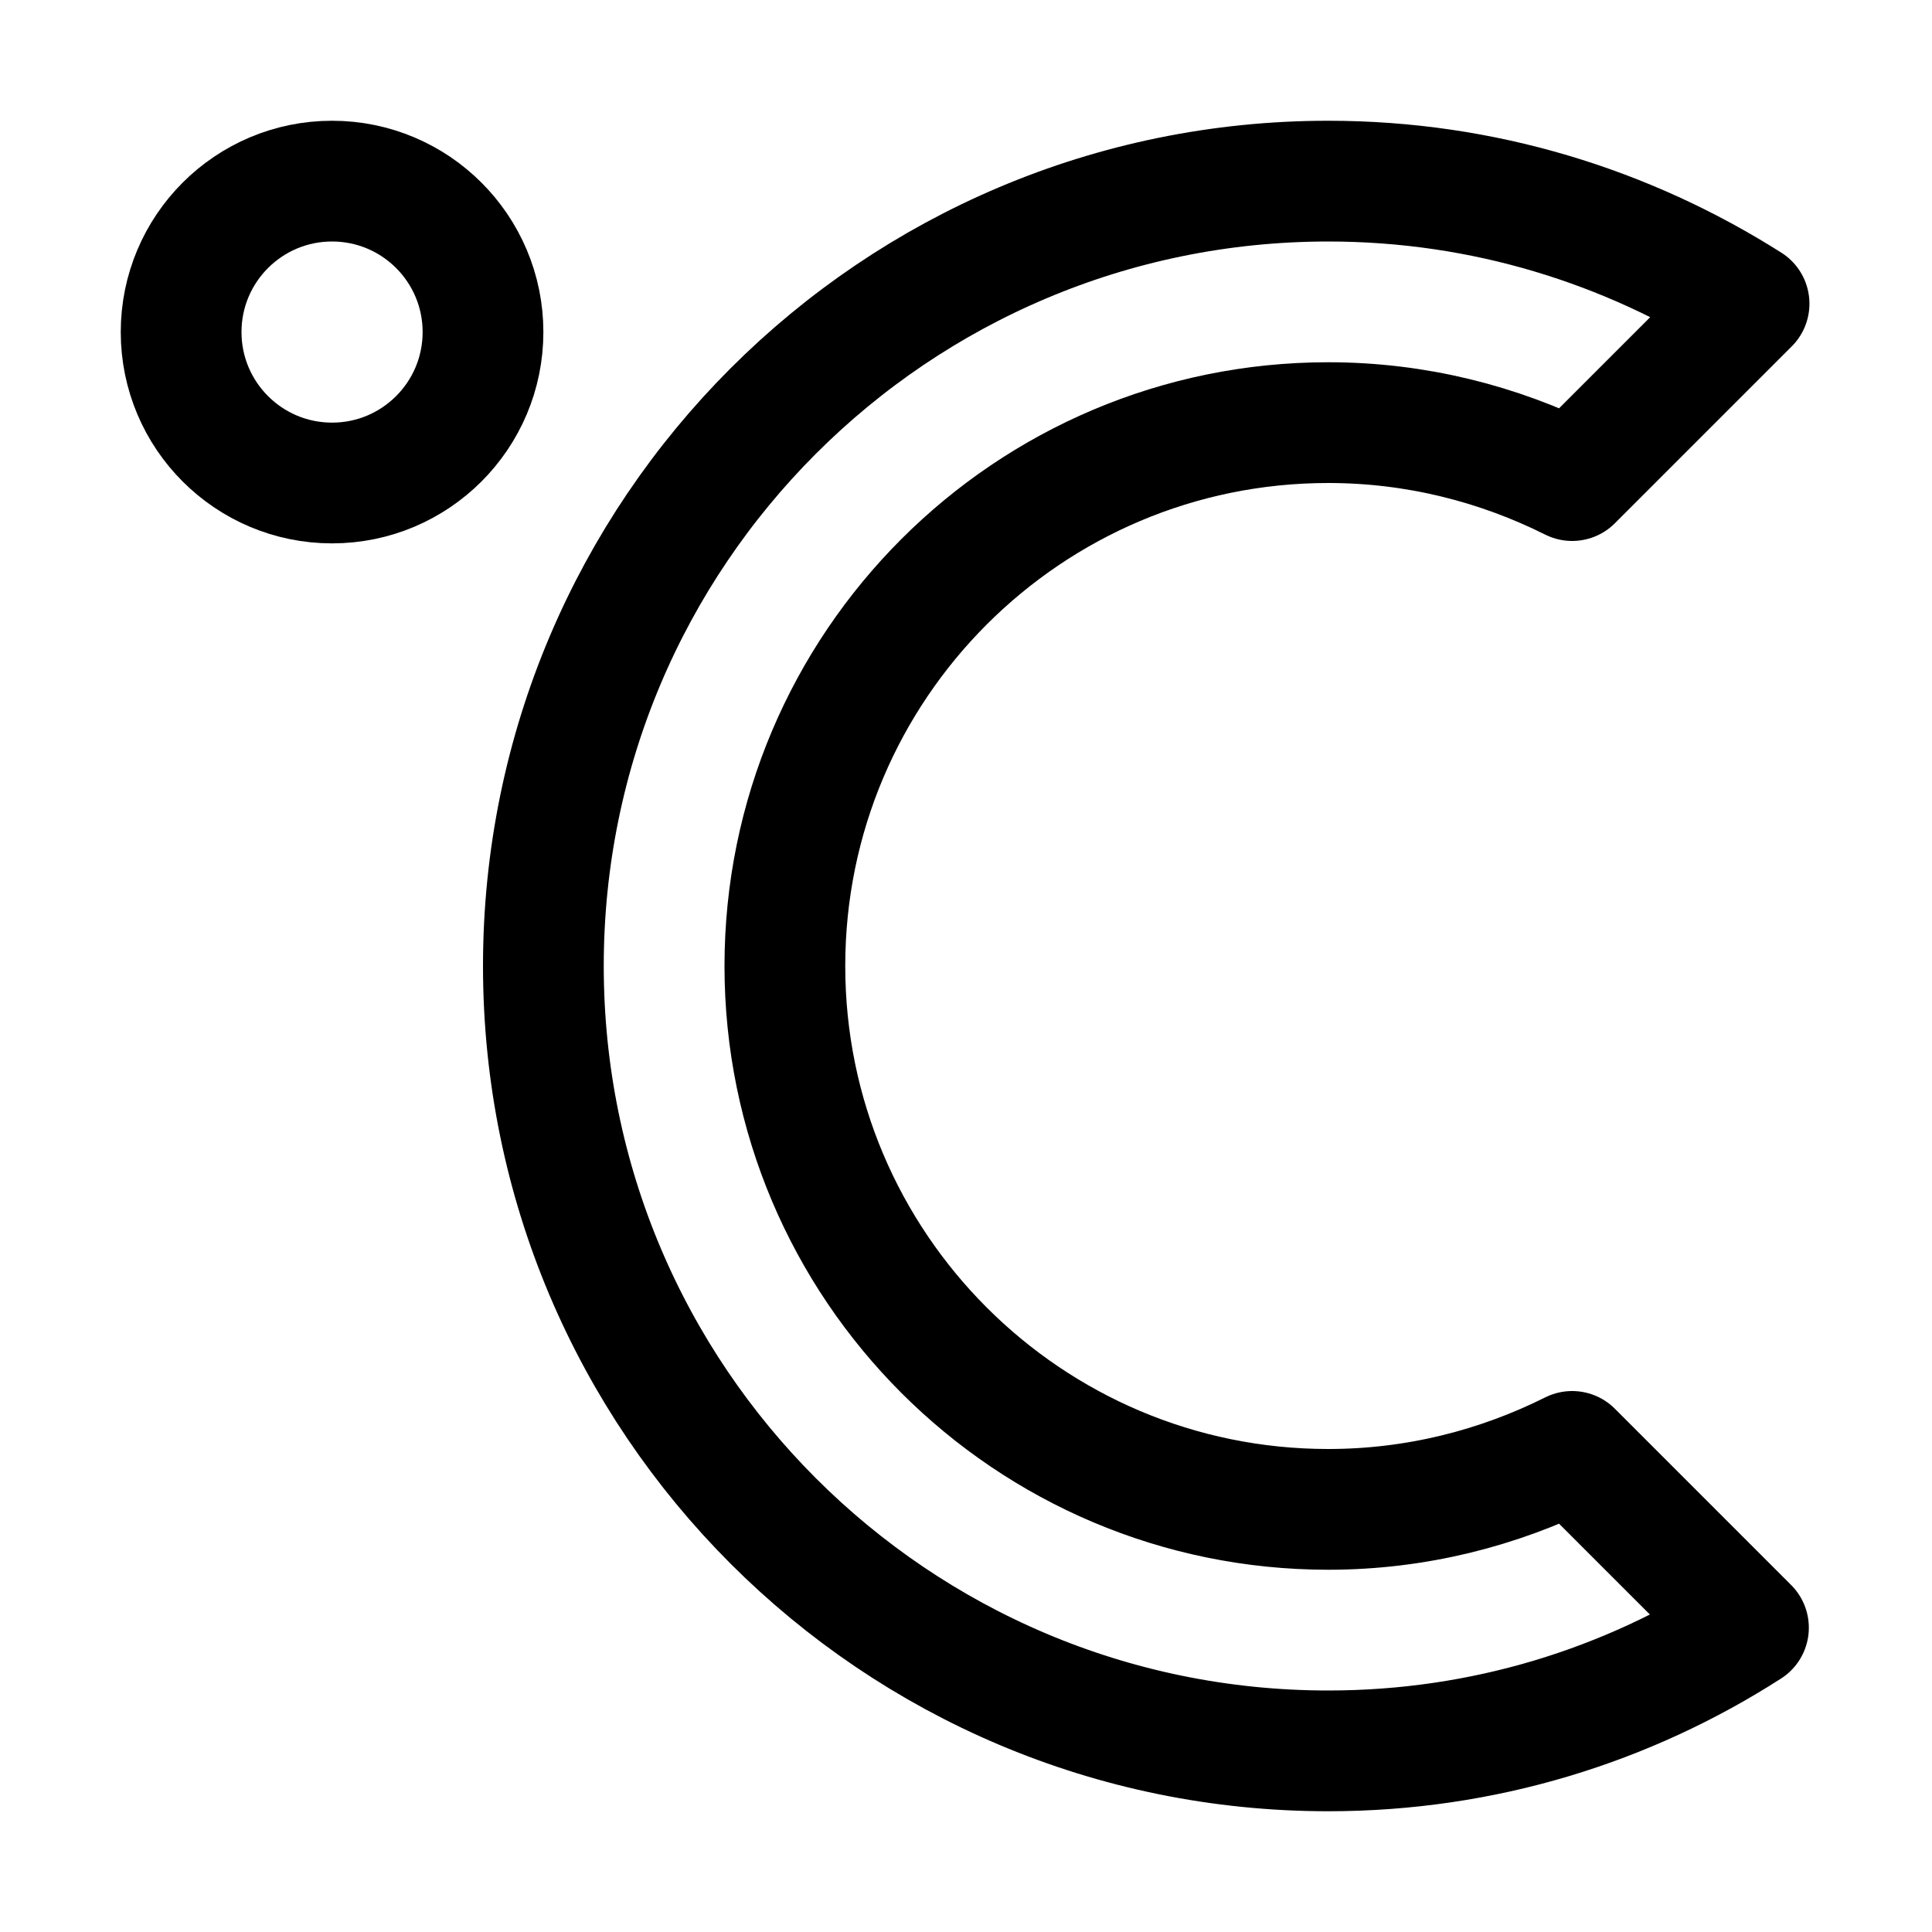
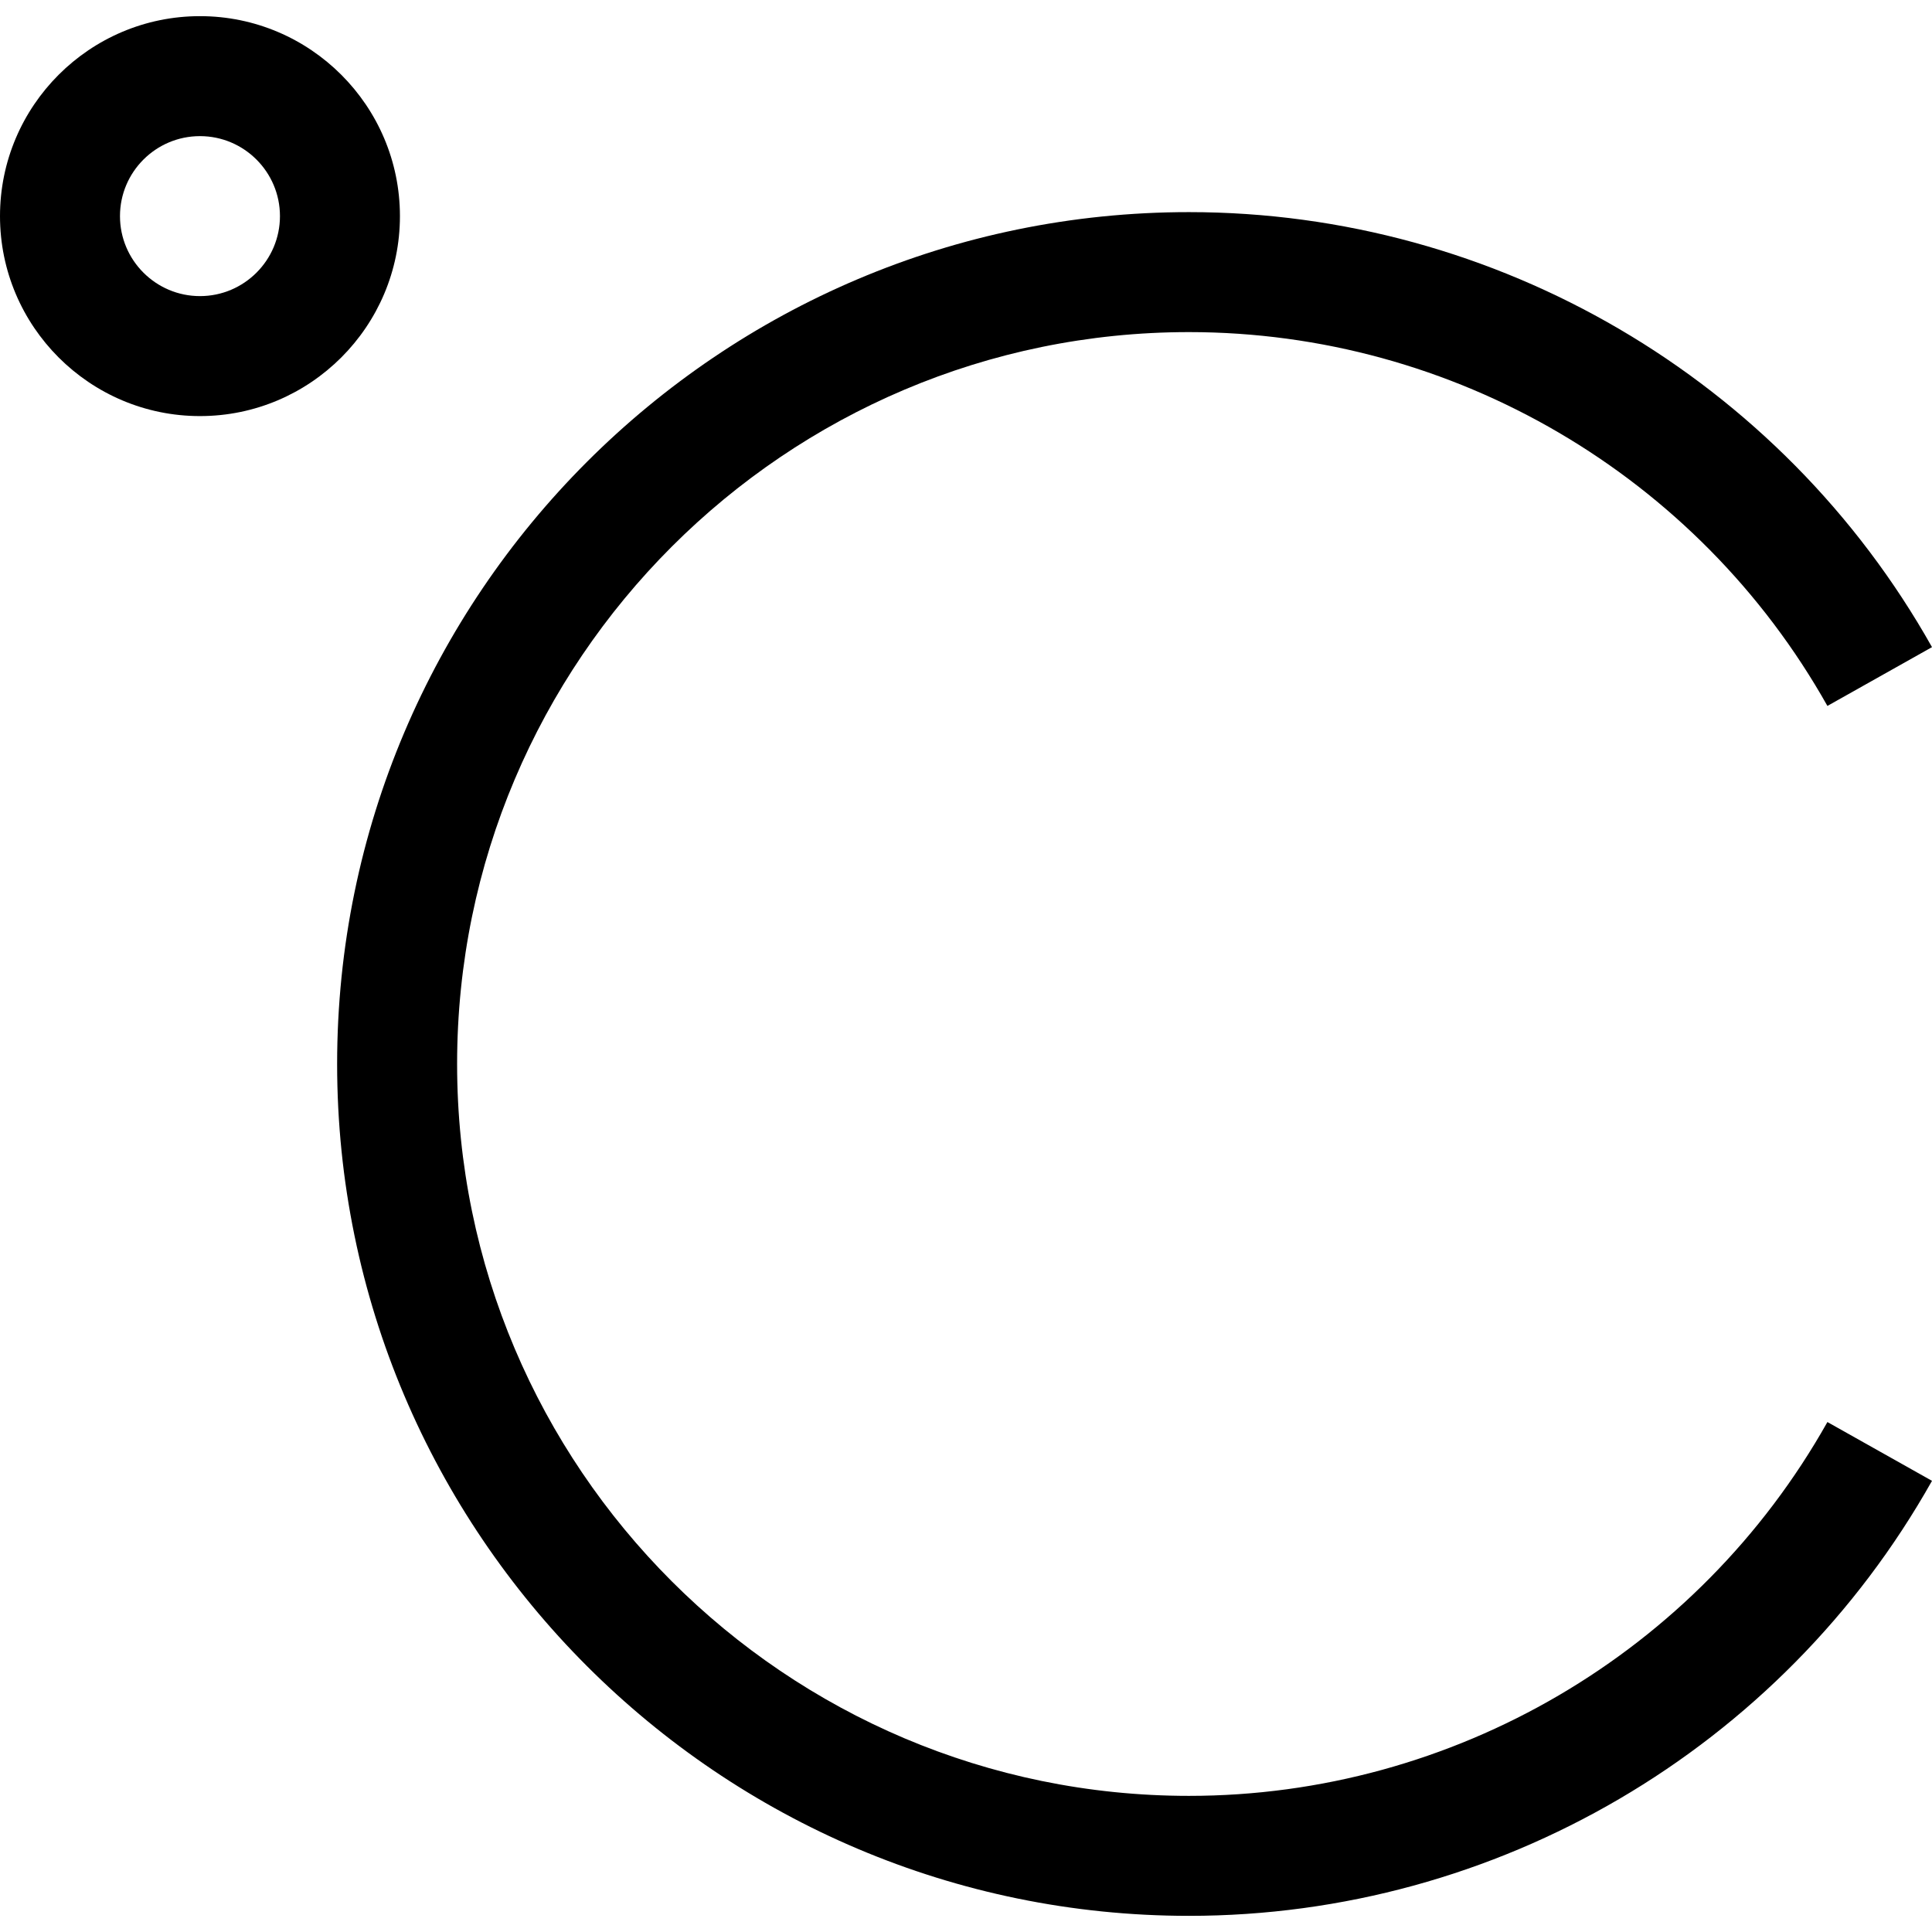
- <svg xmlns="http://www.w3.org/2000/svg" version="1.1" id="Icons" x="0px" y="0px" viewBox="0 0 32 32" style="enable-background:new 0 0 32 32;" xml:space="preserve">
-   <style type="text/css">
- 	.st0{fill:none;stroke:#000000;stroke-width:2;stroke-linecap:round;stroke-linejoin:round;stroke-miterlimit:10;}
- 	.st1{fill:none;stroke:#000000;stroke-width:2;stroke-linejoin:round;stroke-miterlimit:10;}
- </style>
-   <circle class="st0" cx="5.5" cy="5.5" r="2.5" />
-   <path class="st0" d="M26.04,24.04C24.82,24.65,23.45,25,22,25c-4.97,0-9-4.03-9-9s4.03-9,9-9c1.45,0,2.82,0.35,4.04,0.96l2.93-2.93  C26.95,3.75,24.57,3,22,3C14.82,3,9,8.82,9,16s5.82,13,13,13c2.57,0,4.95-0.75,6.96-2.04L26.04,24.04z" />
+ <svg xmlns="http://www.w3.org/2000/svg" version="1.1" id="Layer_1" x="0px" y="0px" viewBox="0 0 483.076 483.076" style="enable-background:new 0 0 483.076 483.076;" xml:space="preserve">
+   <g>
+     <path d="M100,54.038c0-27.57-22.43-50-50-50s-50,22.43-50,50s22.43,50,50,50S100,81.608,100,54.038z M50,74.038   c-11.028,0-20-8.972-20-20s8.972-20,20-20s20,8.972,20,20S61.028,74.038,50,74.038z" />
+     <path d="M297.295,449.038c-100.907,0-183-82.094-183-183s82.093-183,183-183c66.052,0,127.218,35.816,159.629,93.472l26.151-14.701   C445.359,94.717,374.172,53.038,297.295,53.038c-117.449,0-213,95.551-213,213s95.551,213,213,213   c76.877,0,148.064-41.679,185.781-108.771l-26.151-14.701C424.513,413.221,363.347,449.038,297.295,449.038z" />
+   </g>
+   <g>
+ </g>
+   <g>
+ </g>
+   <g>
+ </g>
+   <g>
+ </g>
+   <g>
+ </g>
+   <g>
+ </g>
+   <g>
+ </g>
+   <g>
+ </g>
+   <g>
+ </g>
+   <g>
+ </g>
+   <g>
+ </g>
+   <g>
+ </g>
+   <g>
+ </g>
+   <g>
+ </g>
+   <g>
+ </g>
</svg>
